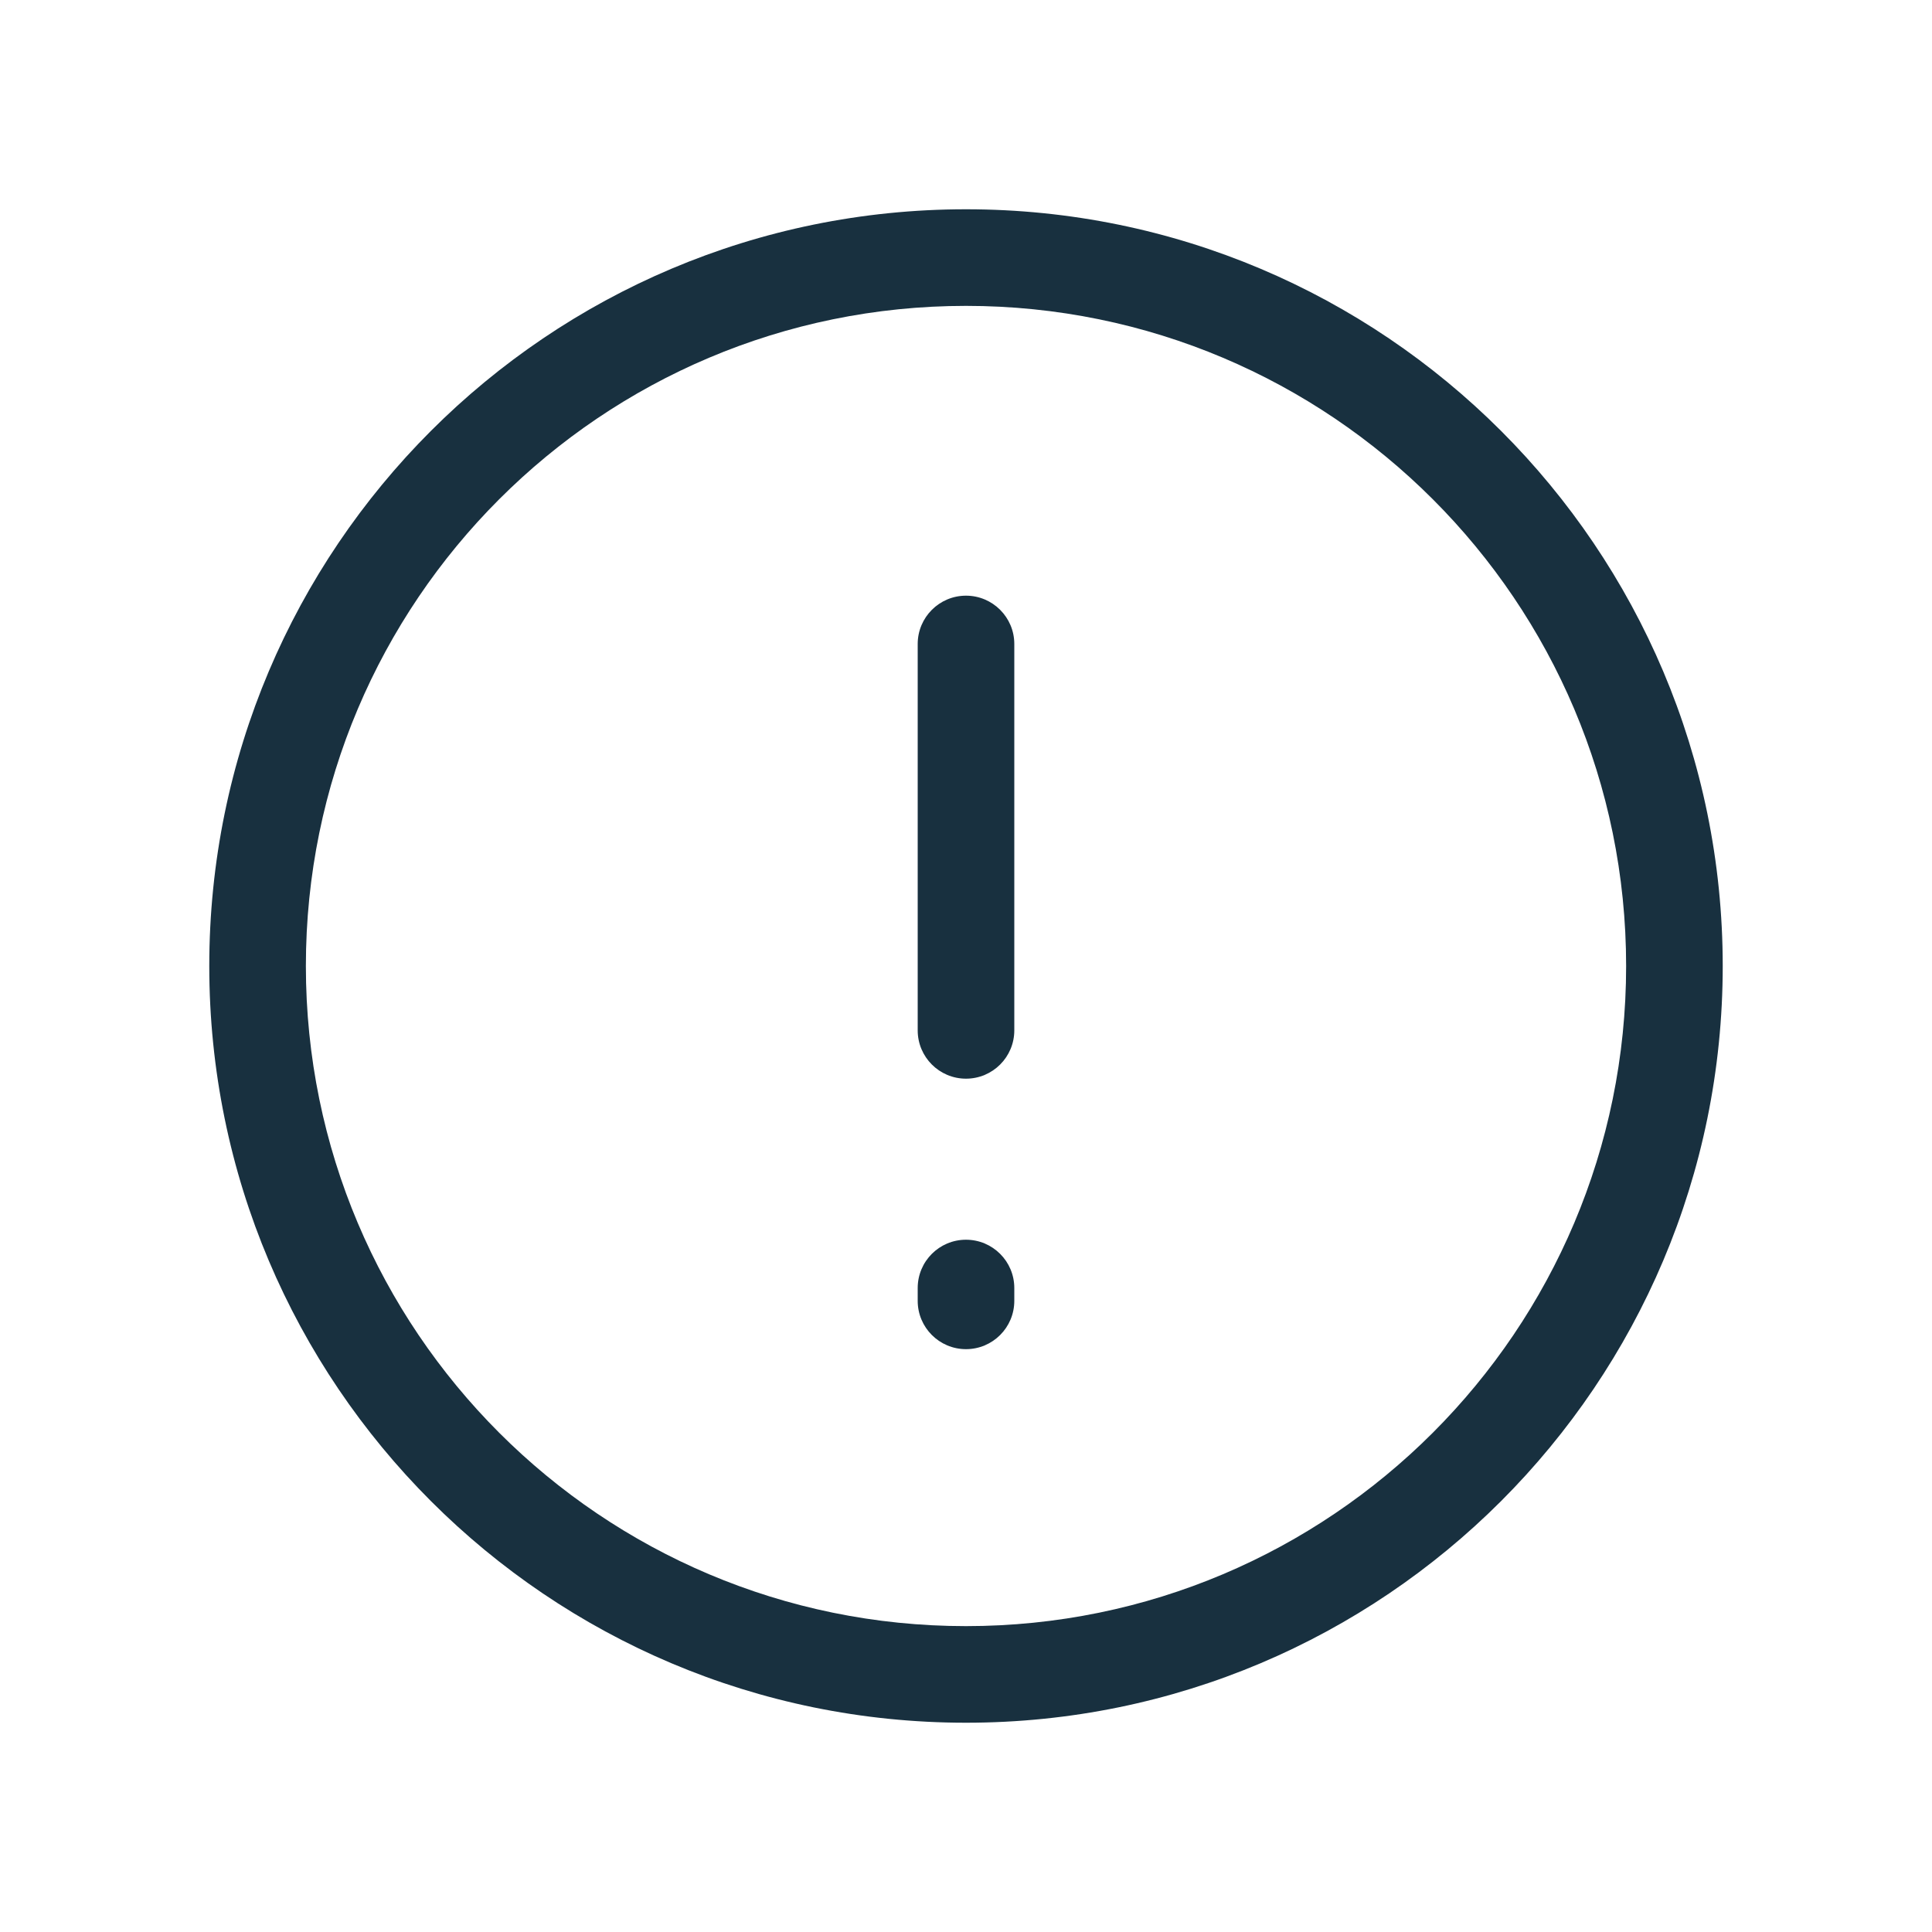
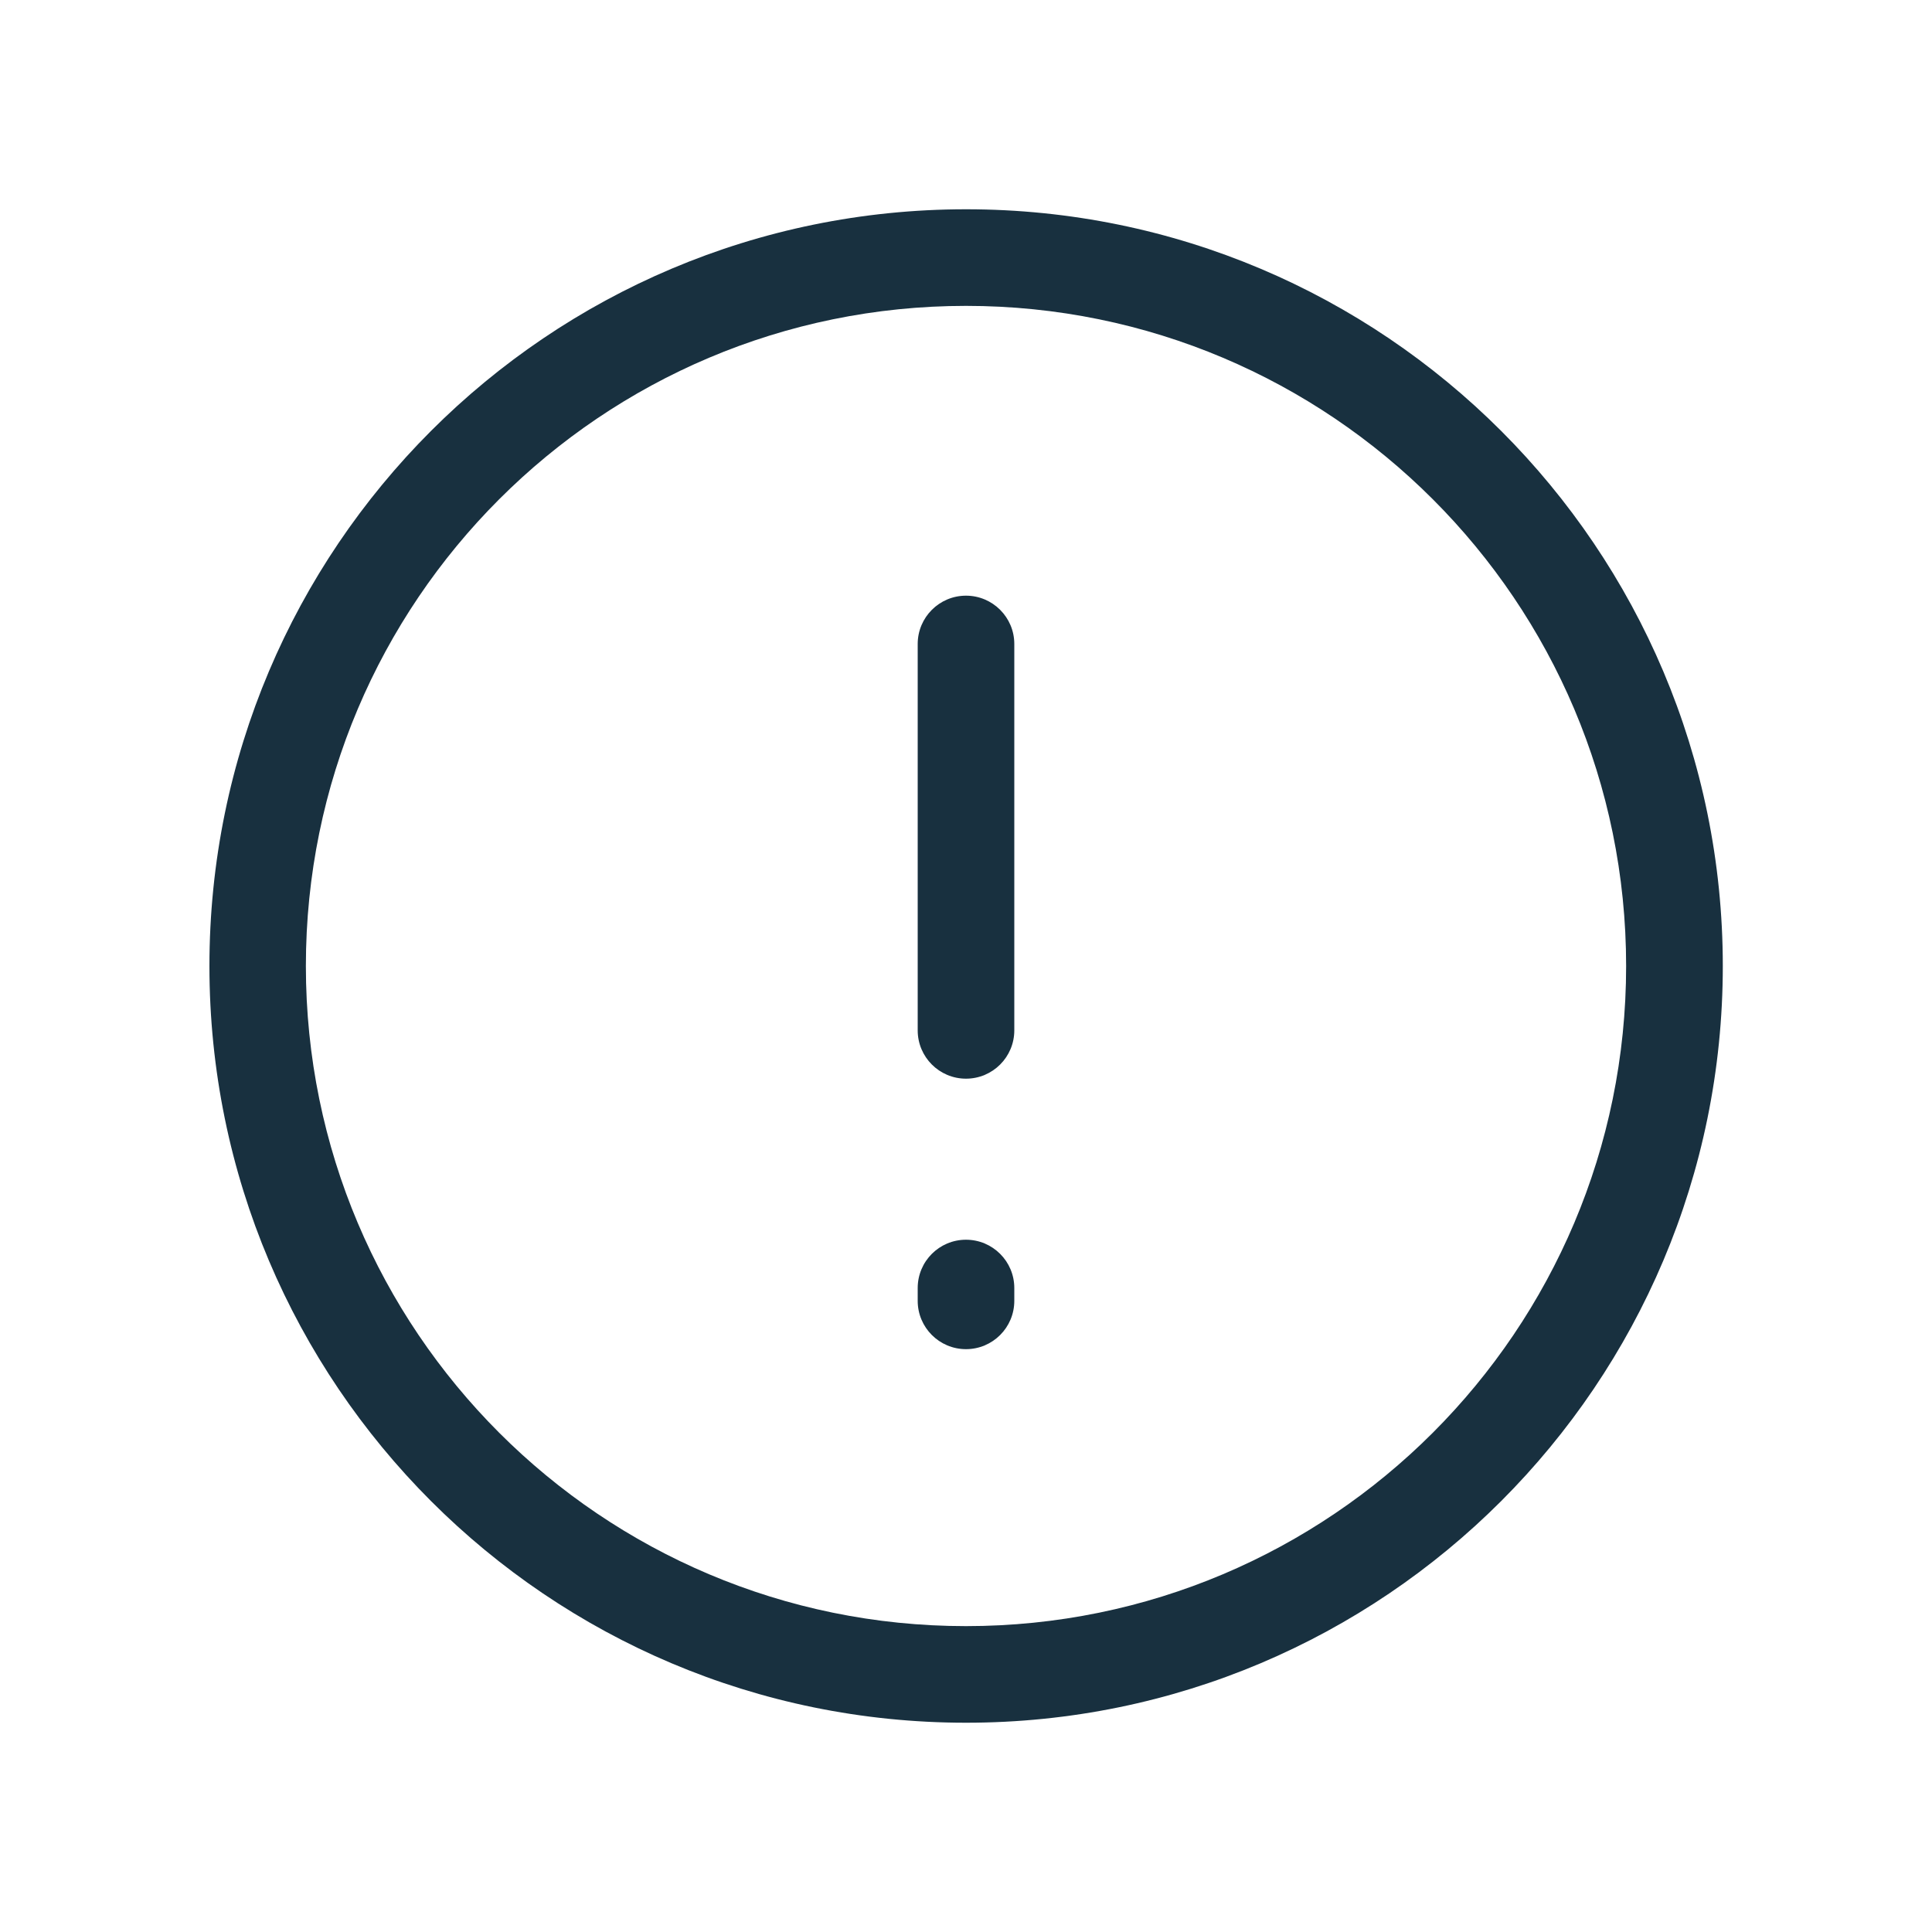
<svg width="25" height="25" viewBox="0 0 25 25" fill="none">
  <g id="alert">
-     <path id="iconDefault" fill-rule="evenodd" clip-rule="evenodd" d="M12.5 3.958a8.542 8.542 0 1 0 0 17.084 8.542 8.542 0 0 0 0-17.084ZM2.708 12.5c0-5.408 4.384-9.792 9.792-9.792 5.408 0 9.792 4.384 9.792 9.792 0 5.408-4.384 9.792-9.792 9.792-5.408 0-9.792-4.384-9.792-9.792ZM12.5 7.708c.345 0 .625.28.625.625v5a.625.625 0 1 1-1.25 0v-5c0-.345.28-.625.625-.625Zm0 8.334c.345 0 .625.28.625.625v.166a.625.625 0 1 1-1.25 0v-.166c0-.346.28-.625.625-.625Z" fill="#18303F" />
+     <path id="iconDefault" fill-rule="evenodd" clip-rule="evenodd" d="M12.5 3.958a8.542 8.542 0 1 0 0 17.084 8.542 8.542 0 0 0 0-17.084ZM2.71 12.5c0-5.408 4.383-9.792 9.791-9.792s9.792 4.384 9.792 9.792c0 5.408-4.384 9.792-9.792 9.792-5.408 0-9.791-4.384-9.791-9.792ZM12.5 7.708c.345 0 .625.28.625.625v5a.625.625 0 0 1-1.25 0v-5c0-.345.28-.625.625-.625Zm0 8.334c.345 0 .625.28.625.625v.166a.625.625 0 0 1-1.25 0v-.166c0-.346.28-.625.625-.625Z" fill="#18303F" />
  </g>
</svg>
